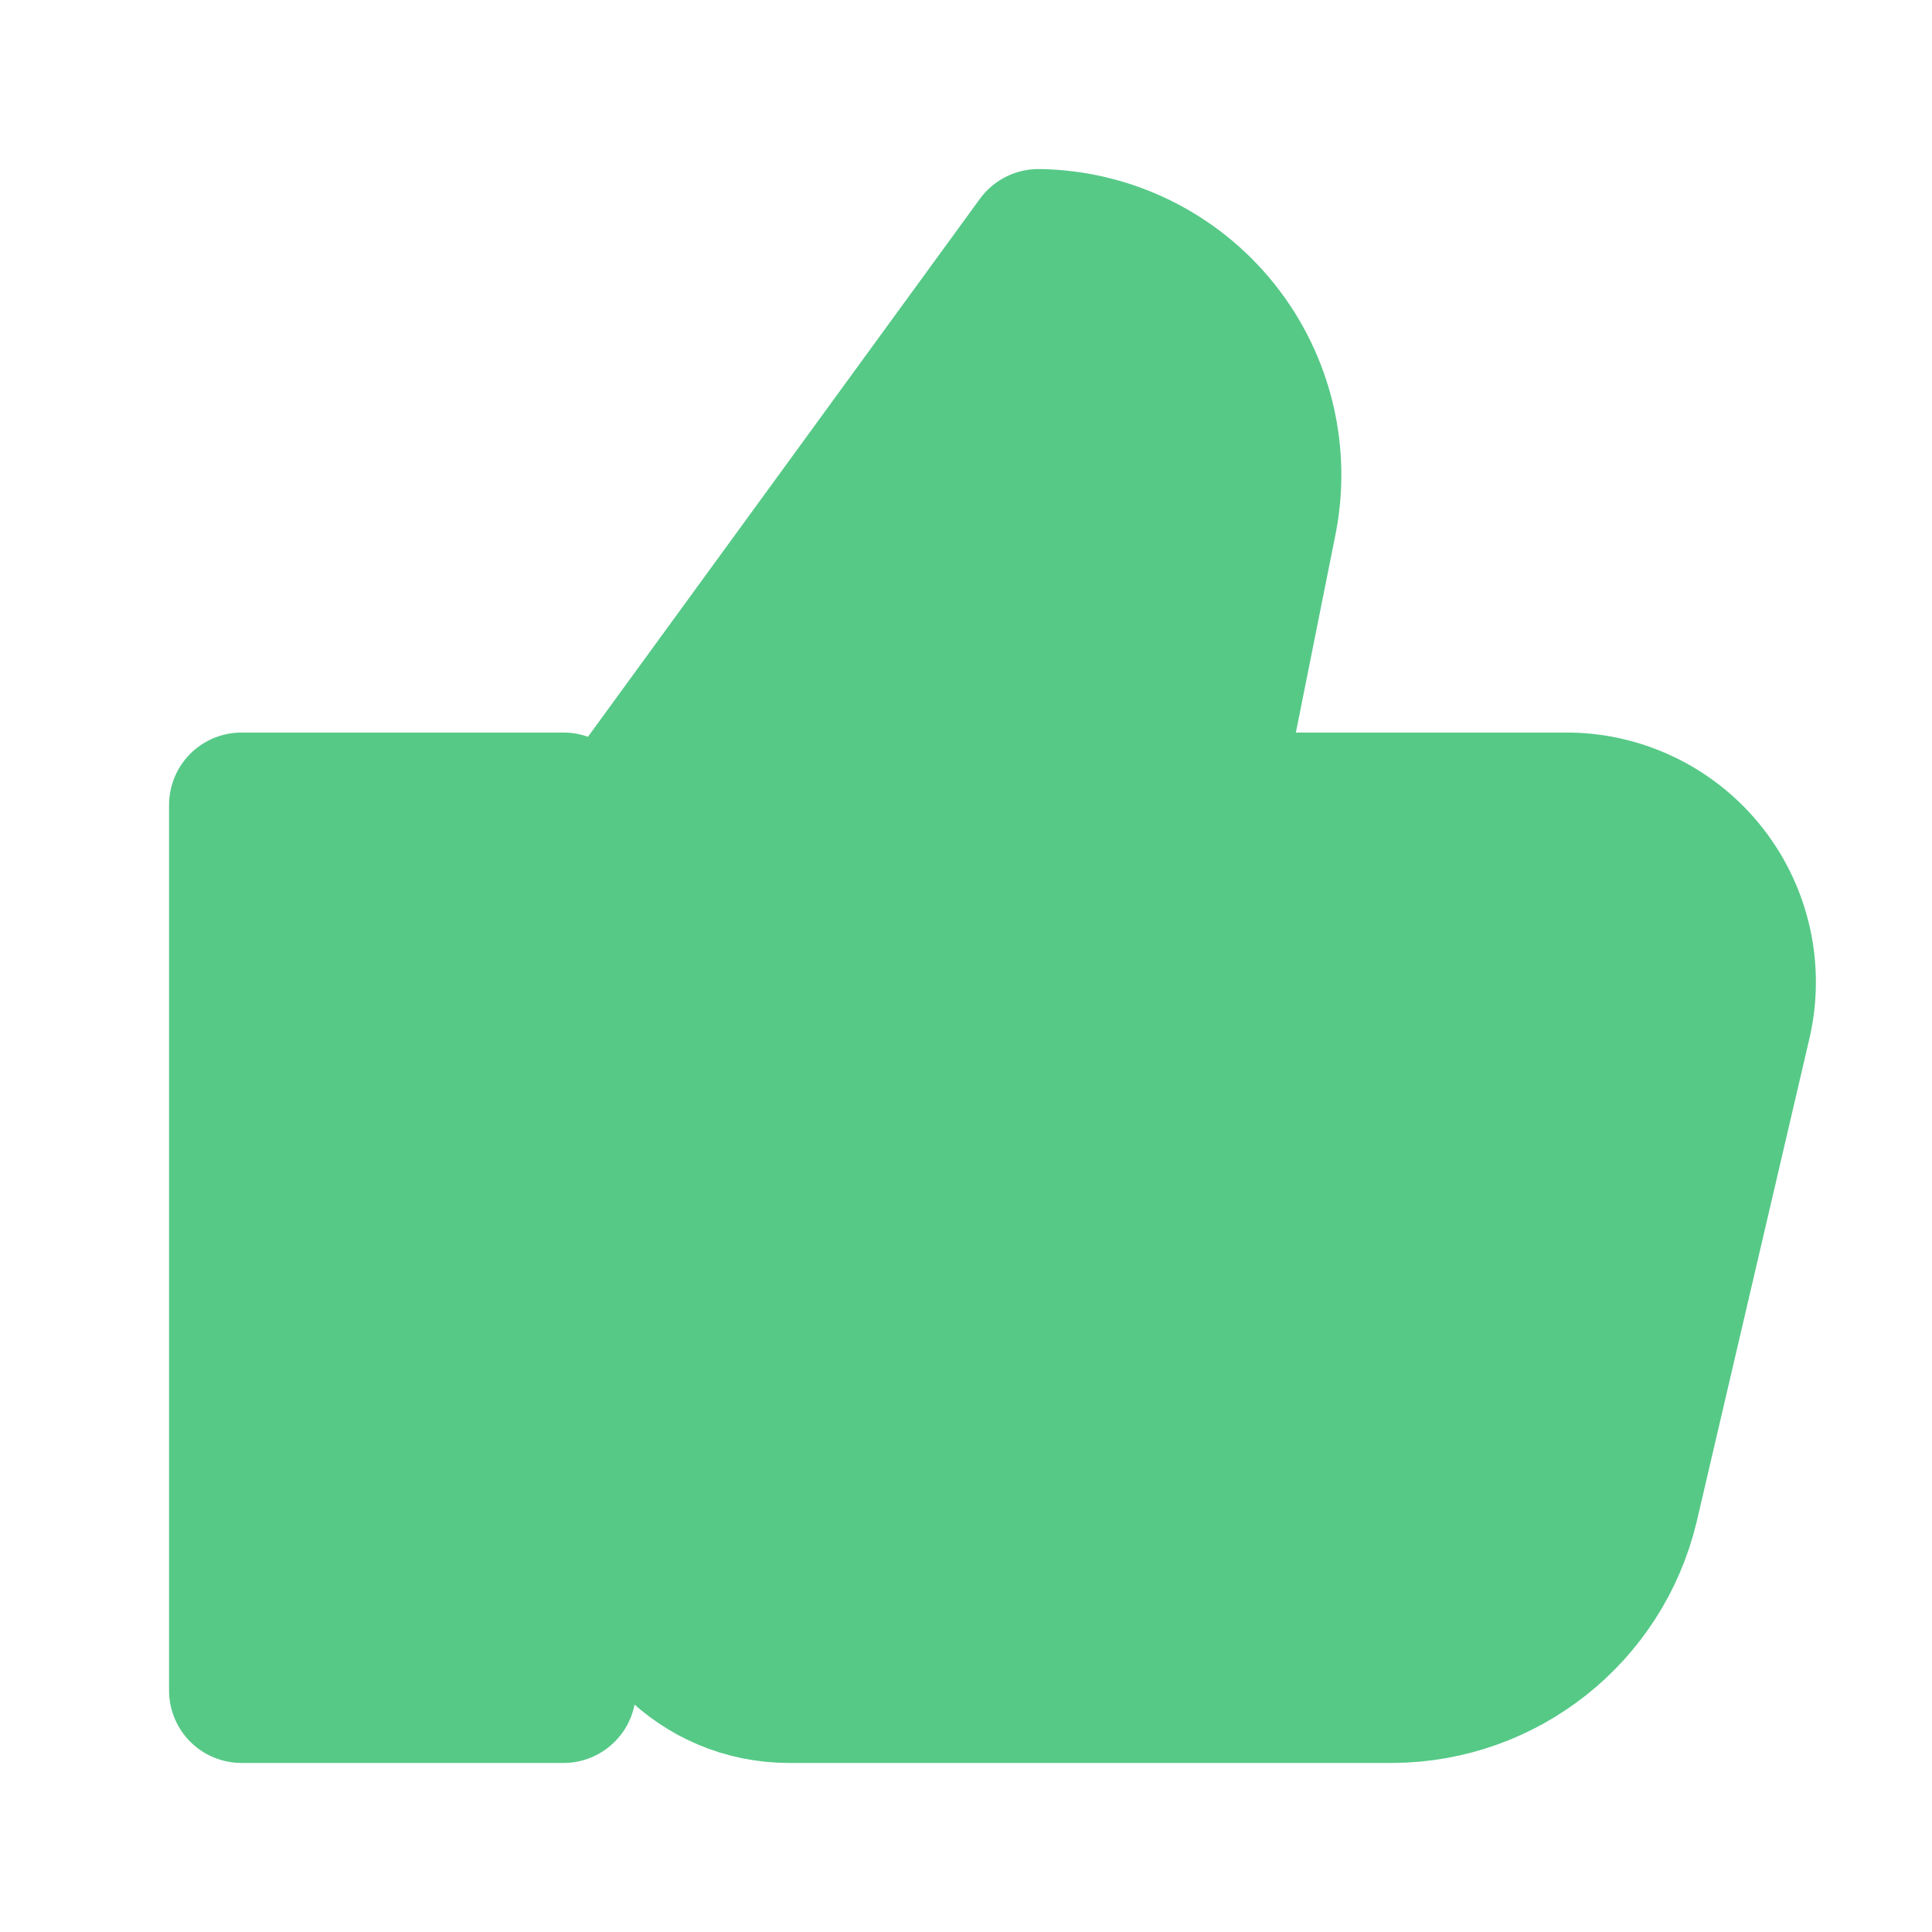
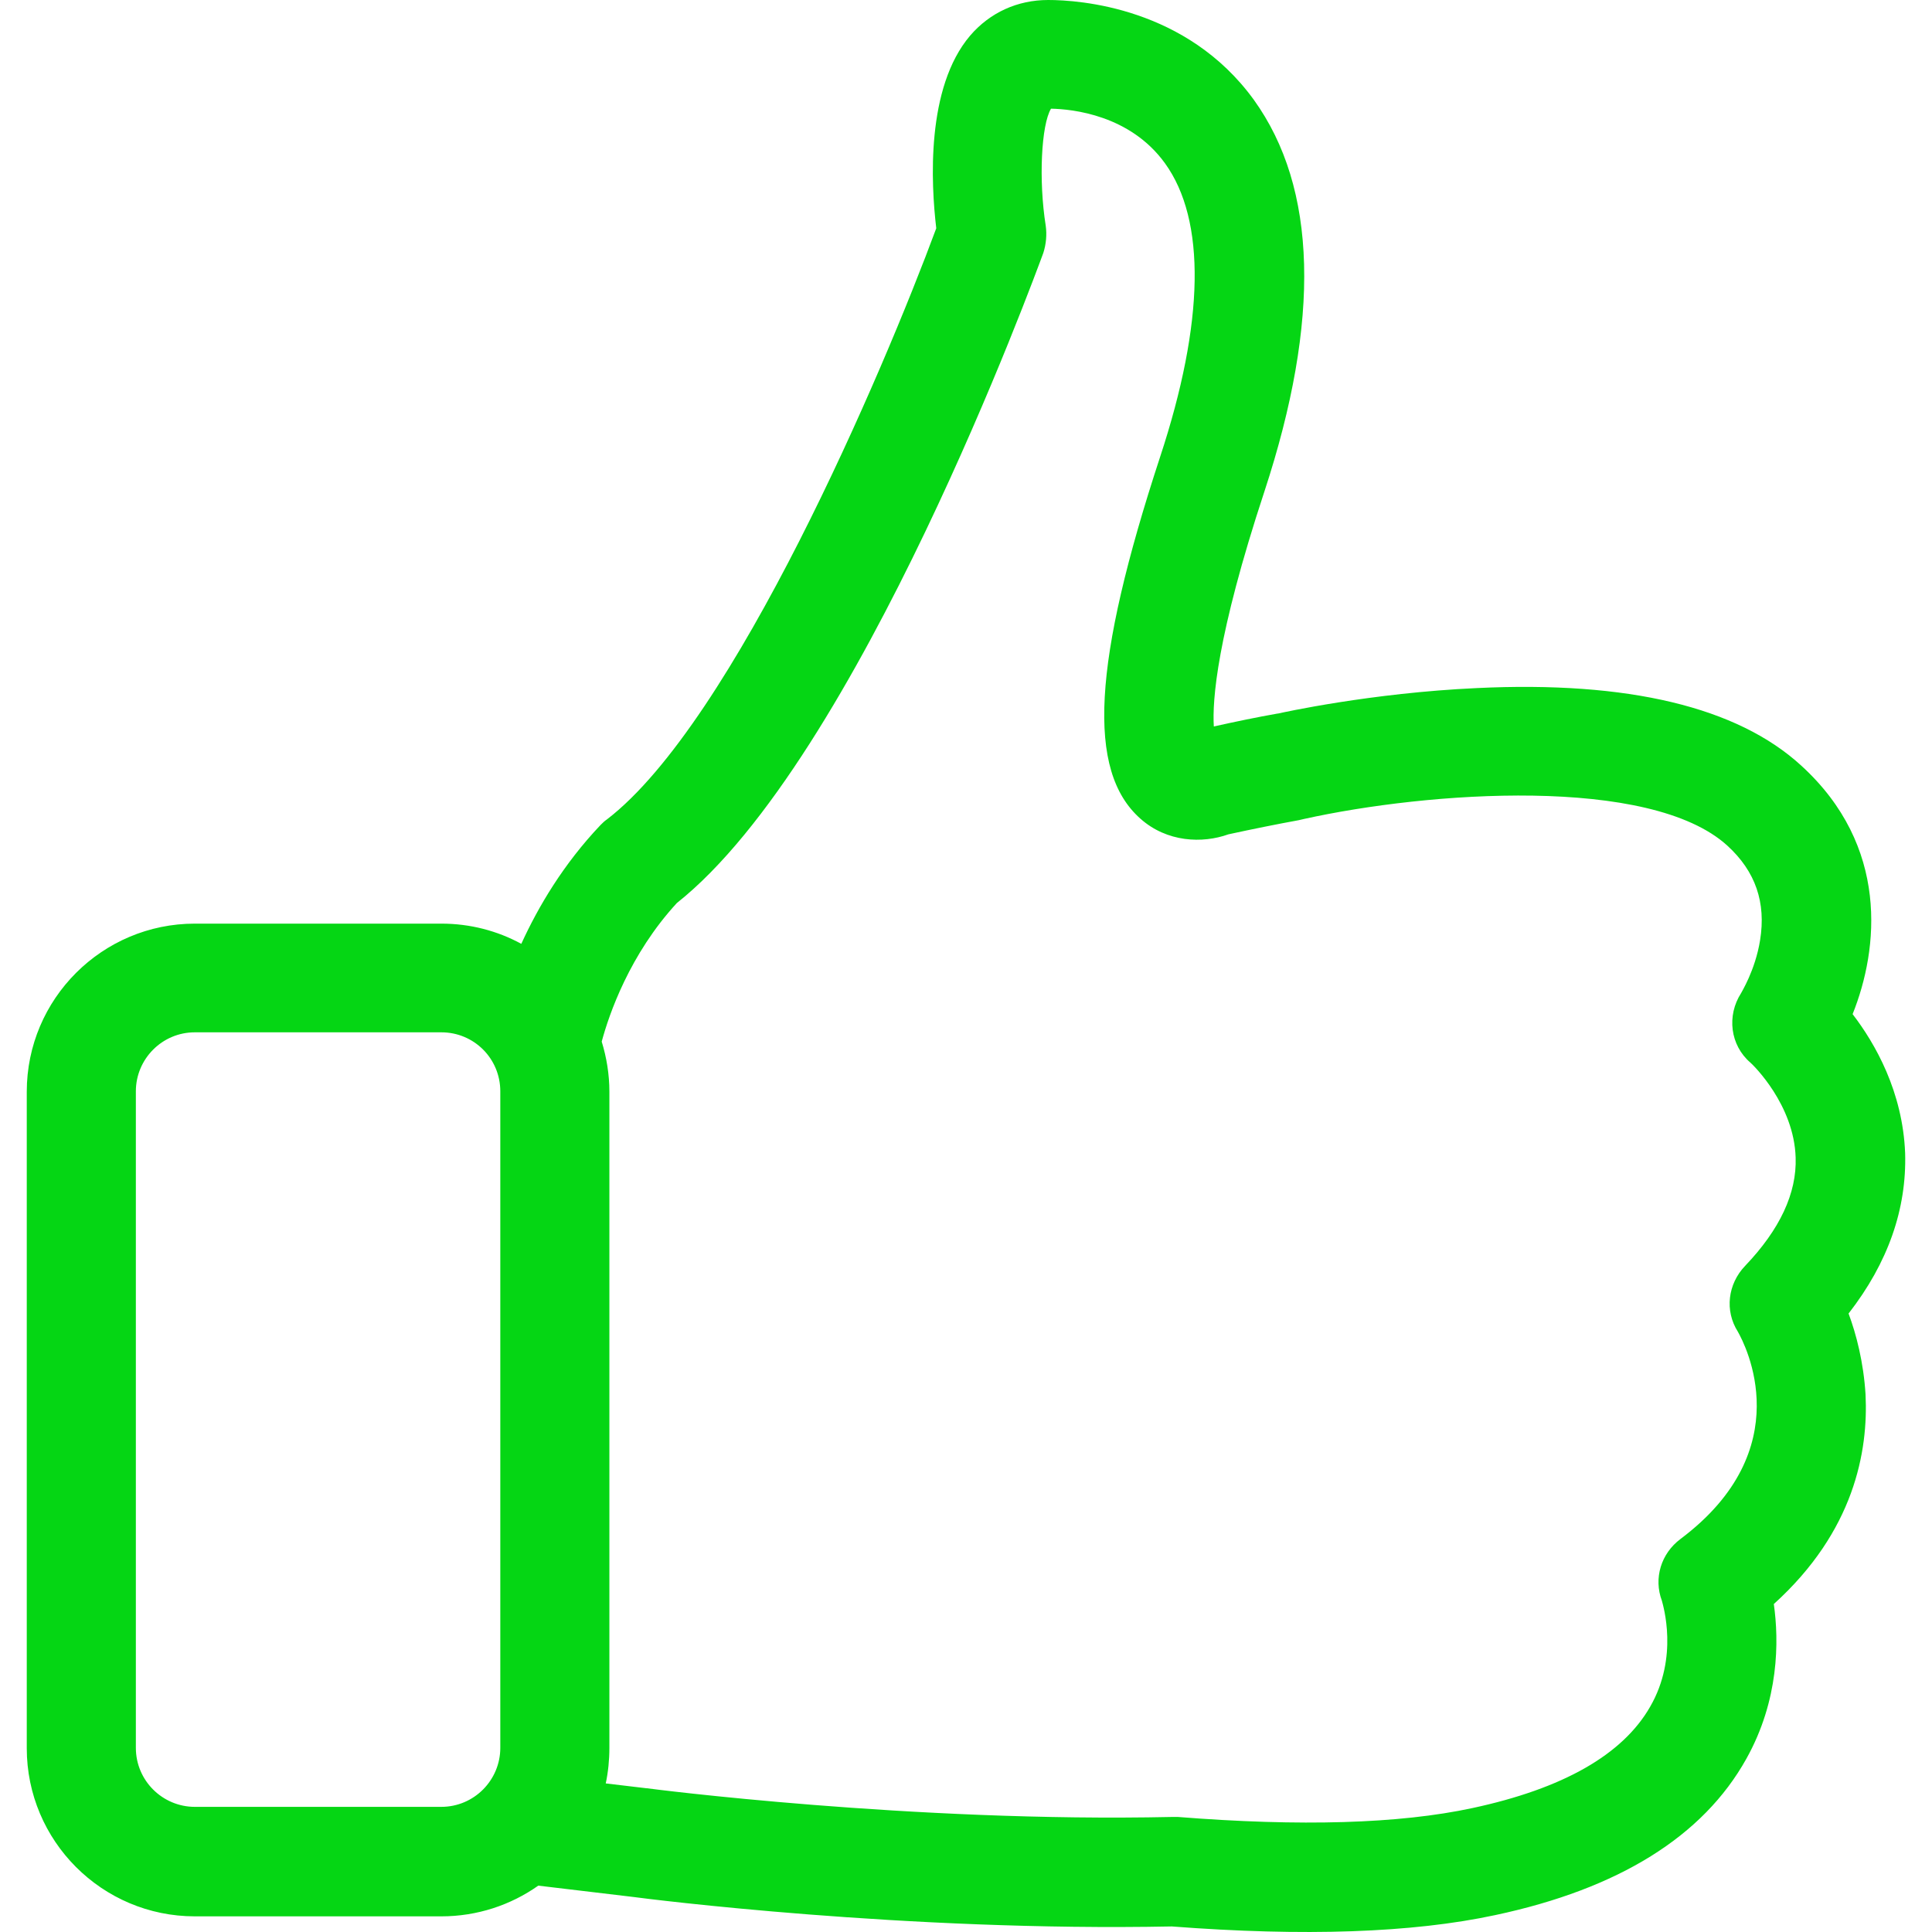
- <svg xmlns="http://www.w3.org/2000/svg" viewBox="0 0 24 24" fill="#56c987" stroke="#56c987" stroke-width="1.8" stroke-linecap="round" stroke-linejoin="round">
-   <path d="M7 10v11H3V10h4Zm4 11h6.3a3 3 0 0 0 2.9-2.3l1.4-6A2.2 2.2 0 0 0 19.5 10H15l.7-3.5A2.9 2.9 0 0 0 12.9 3l-5.1 7V19a2 2 0 0 0 2 2Z" />
+ <svg xmlns="http://www.w3.org/2000/svg" fill="#bb86fc" height="800px" width="800px" version="1.1" id="Capa_1" viewBox="0 0 478.174 478.174" xml:space="preserve">
+   <defs id="defs1" />
+   <g id="g1" style="fill:#05d614;fill-opacity:1" transform="matrix(1,0,0,-1,1.2784665e-5,478.1743)">
+     <path d="m 457.525,153.074 c 1.9,-5.1 3.7,-12 4.2,-20 0.7,-14.1 -2.8,-33.9 -22.7,-51.9 1.3,-9.2 1.3,-23.8 -6.8,-38.3 -10.7,-19.2 -31.6,-32.2 -62.2,-38.7 -20.5,-4.4 -47.4,-5.3 -80,-2.8 -65.7,-1.3 -129.7,6.8 -133.3,7.3 l -23.5,2.8 c -6.8,-4.8 -15.1,-7.6 -24,-7.6 h -61 c -23,0 -41.6,18.7 -41.6,41.6 v 162.5 c 0,23 18.7,41.6 41.6,41.6 h 61 c 7.2,0 13.9,-1.8 19.8,-5 4.2,9.2 10.4,19.7 19.6,29.4 0.5,0.5 1,1 1.6,1.4 31.4,24.1 68.4,110.9 81.5,146.3 -1.3,11 -2.6,34.8 8.4,47.7 4.9,5.7 11.7,8.8 19.3,8.8 7.7,0 34.3,-1.8 50.9,-24.7 15.7,-21.8 16.6,-54.4 2.6,-97 -11.8,-35.8 -12.9,-51.7 -12.5,-58.1 5.4,1.2 10.7,2.3 15.8,3.2 h 0.1 c 0.9,0.2 22.9,5.1 49.2,6.3 37.4,1.8 64.5,-4.7 80.3,-19.2 21.8,-19.9 19.2,-45.3 12.7,-61.5 5.6,-7.3 12.4,-19.2 13,-34.4 0.4,-13.8 -4.2,-27.1 -14,-39.7 z m -348.3,69.6 h -61 c -8.1,0 -14.6,-6.6 -14.6,-14.6 v -162.5 c 0,-8.1 6.6,-14.6 14.6,-14.6 h 61 c 8.1,0 14.6,6.6 14.6,14.6 v 162.5 c 0,8.1 -6.5,14.6 -14.6,14.6 z m 321.7,9.7 c 0,0.1 3.5,5.6 4.7,13.1 1.5,9.3 -1.1,17 -8.1,23.4 -19.1,17.4 -74.1,13.4 -104.8,6.6 -0.4,-0.1 -0.8,-0.2 -1.3,-0.3 -5.5,-1 -11.4,-2.2 -17.4,-3.5 -6.4,-2.3 -15.2,-2 -21.8,3.9 -13.3,11.8 -11.8,38.6 4.9,89.5 11,33.4 11.4,58.6 1.2,72.7 -8.6,11.9 -22.8,13.4 -28.2,13.5 -2.4,-4 -3.1,-17.7 -1.3,-29 0.3,-2.2 0.1,-4.5 -0.6,-6.7 -1.9,-5.1 -45.8,-125.3 -90.7,-160.9 -11.7,-12.7 -16.8,-27.6 -18.6,-34.3 1.2,-3.9 1.9,-8.1 1.9,-12.4 v -162.4 c 0,-3 -0.3,-6 -0.9,-8.8 l 10.1,-1.2 h 0.1 c 0.6,-0.1 65.7,-8.5 130,-7.1 0.4,0 0.9,0 1.4,0 30.3,-2.4 54.8,-1.7 72.9,2.2 22.4,4.8 37.2,13.2 44,25.1 7.1,12.3 3.2,25 2.9,26.2 -2.1,5.6 -0.2,11.7 4.6,15.3 29.6,22.2 16,48.1 14.2,51.3 -3.3,5.2 -2.5,11.8 1.8,16.3 8.6,9 12.8,18 12.5,26.8 -0.4,13.1 -10.5,22.9 -11.2,23.5 -5,4.3 -5.9,11.6 -2.3,17.2 z" id="path1" style="fill:#05d614;fill-opacity:1" />
+   </g>
</svg>
